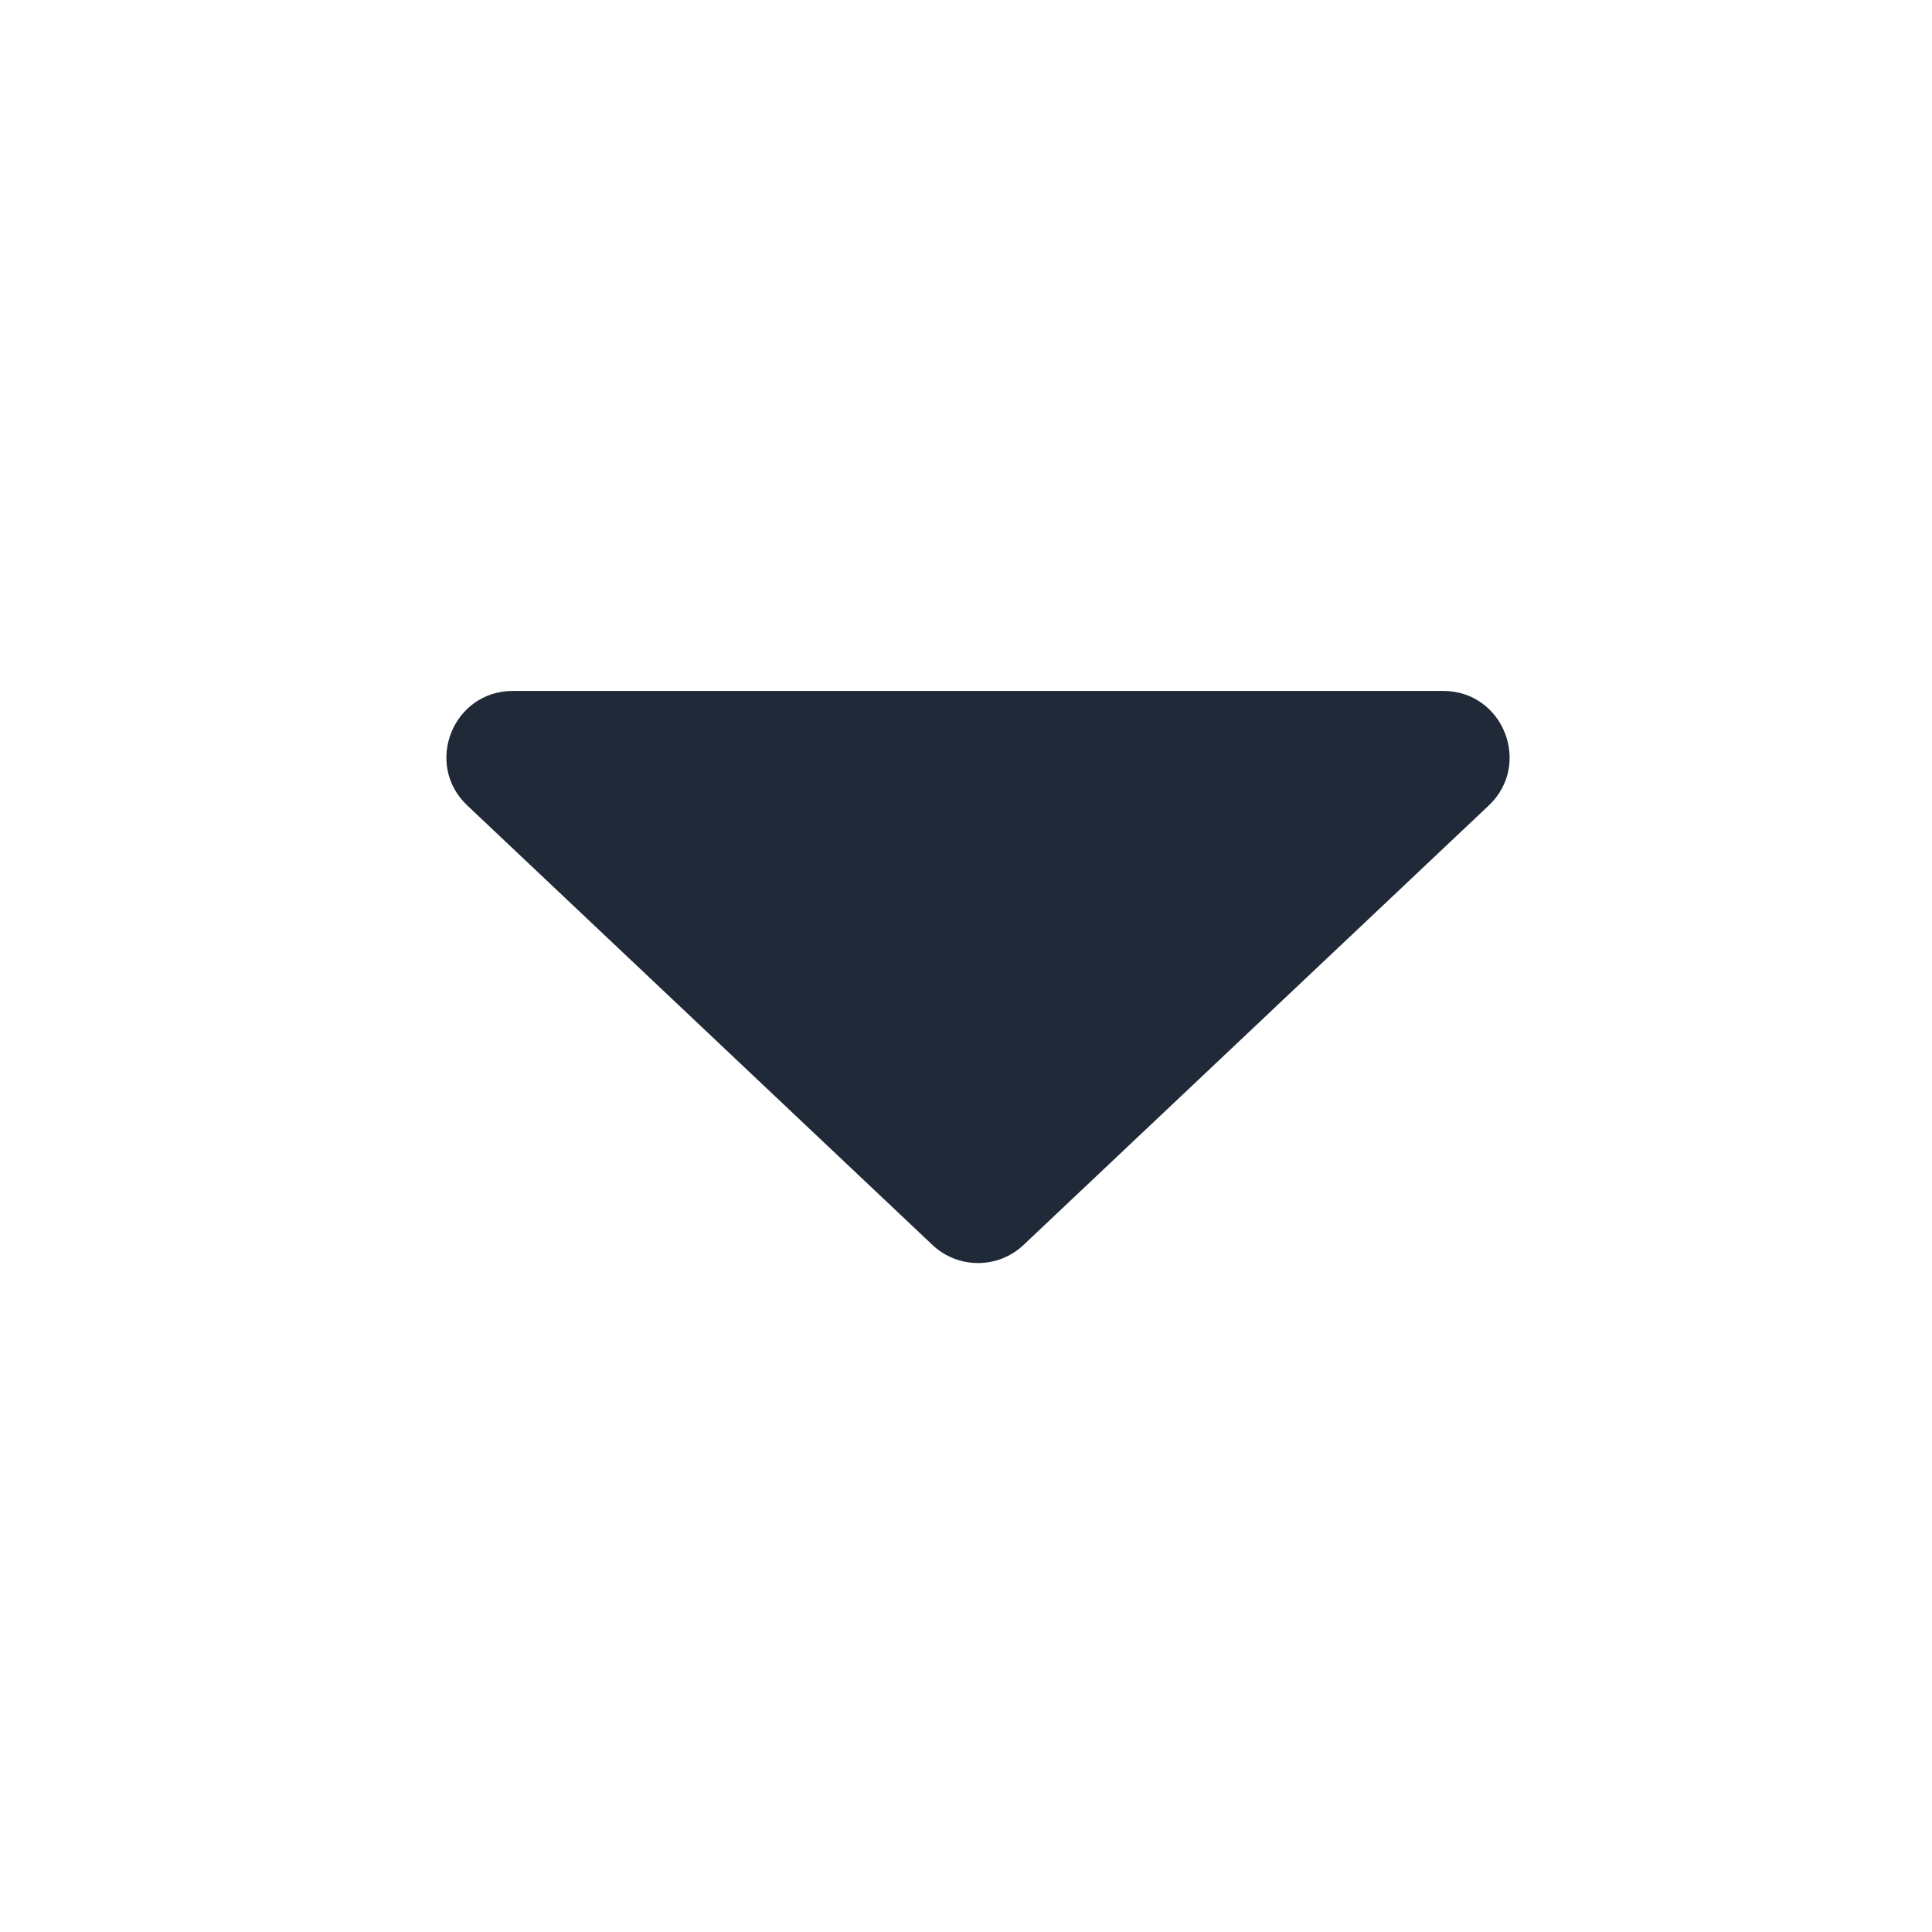
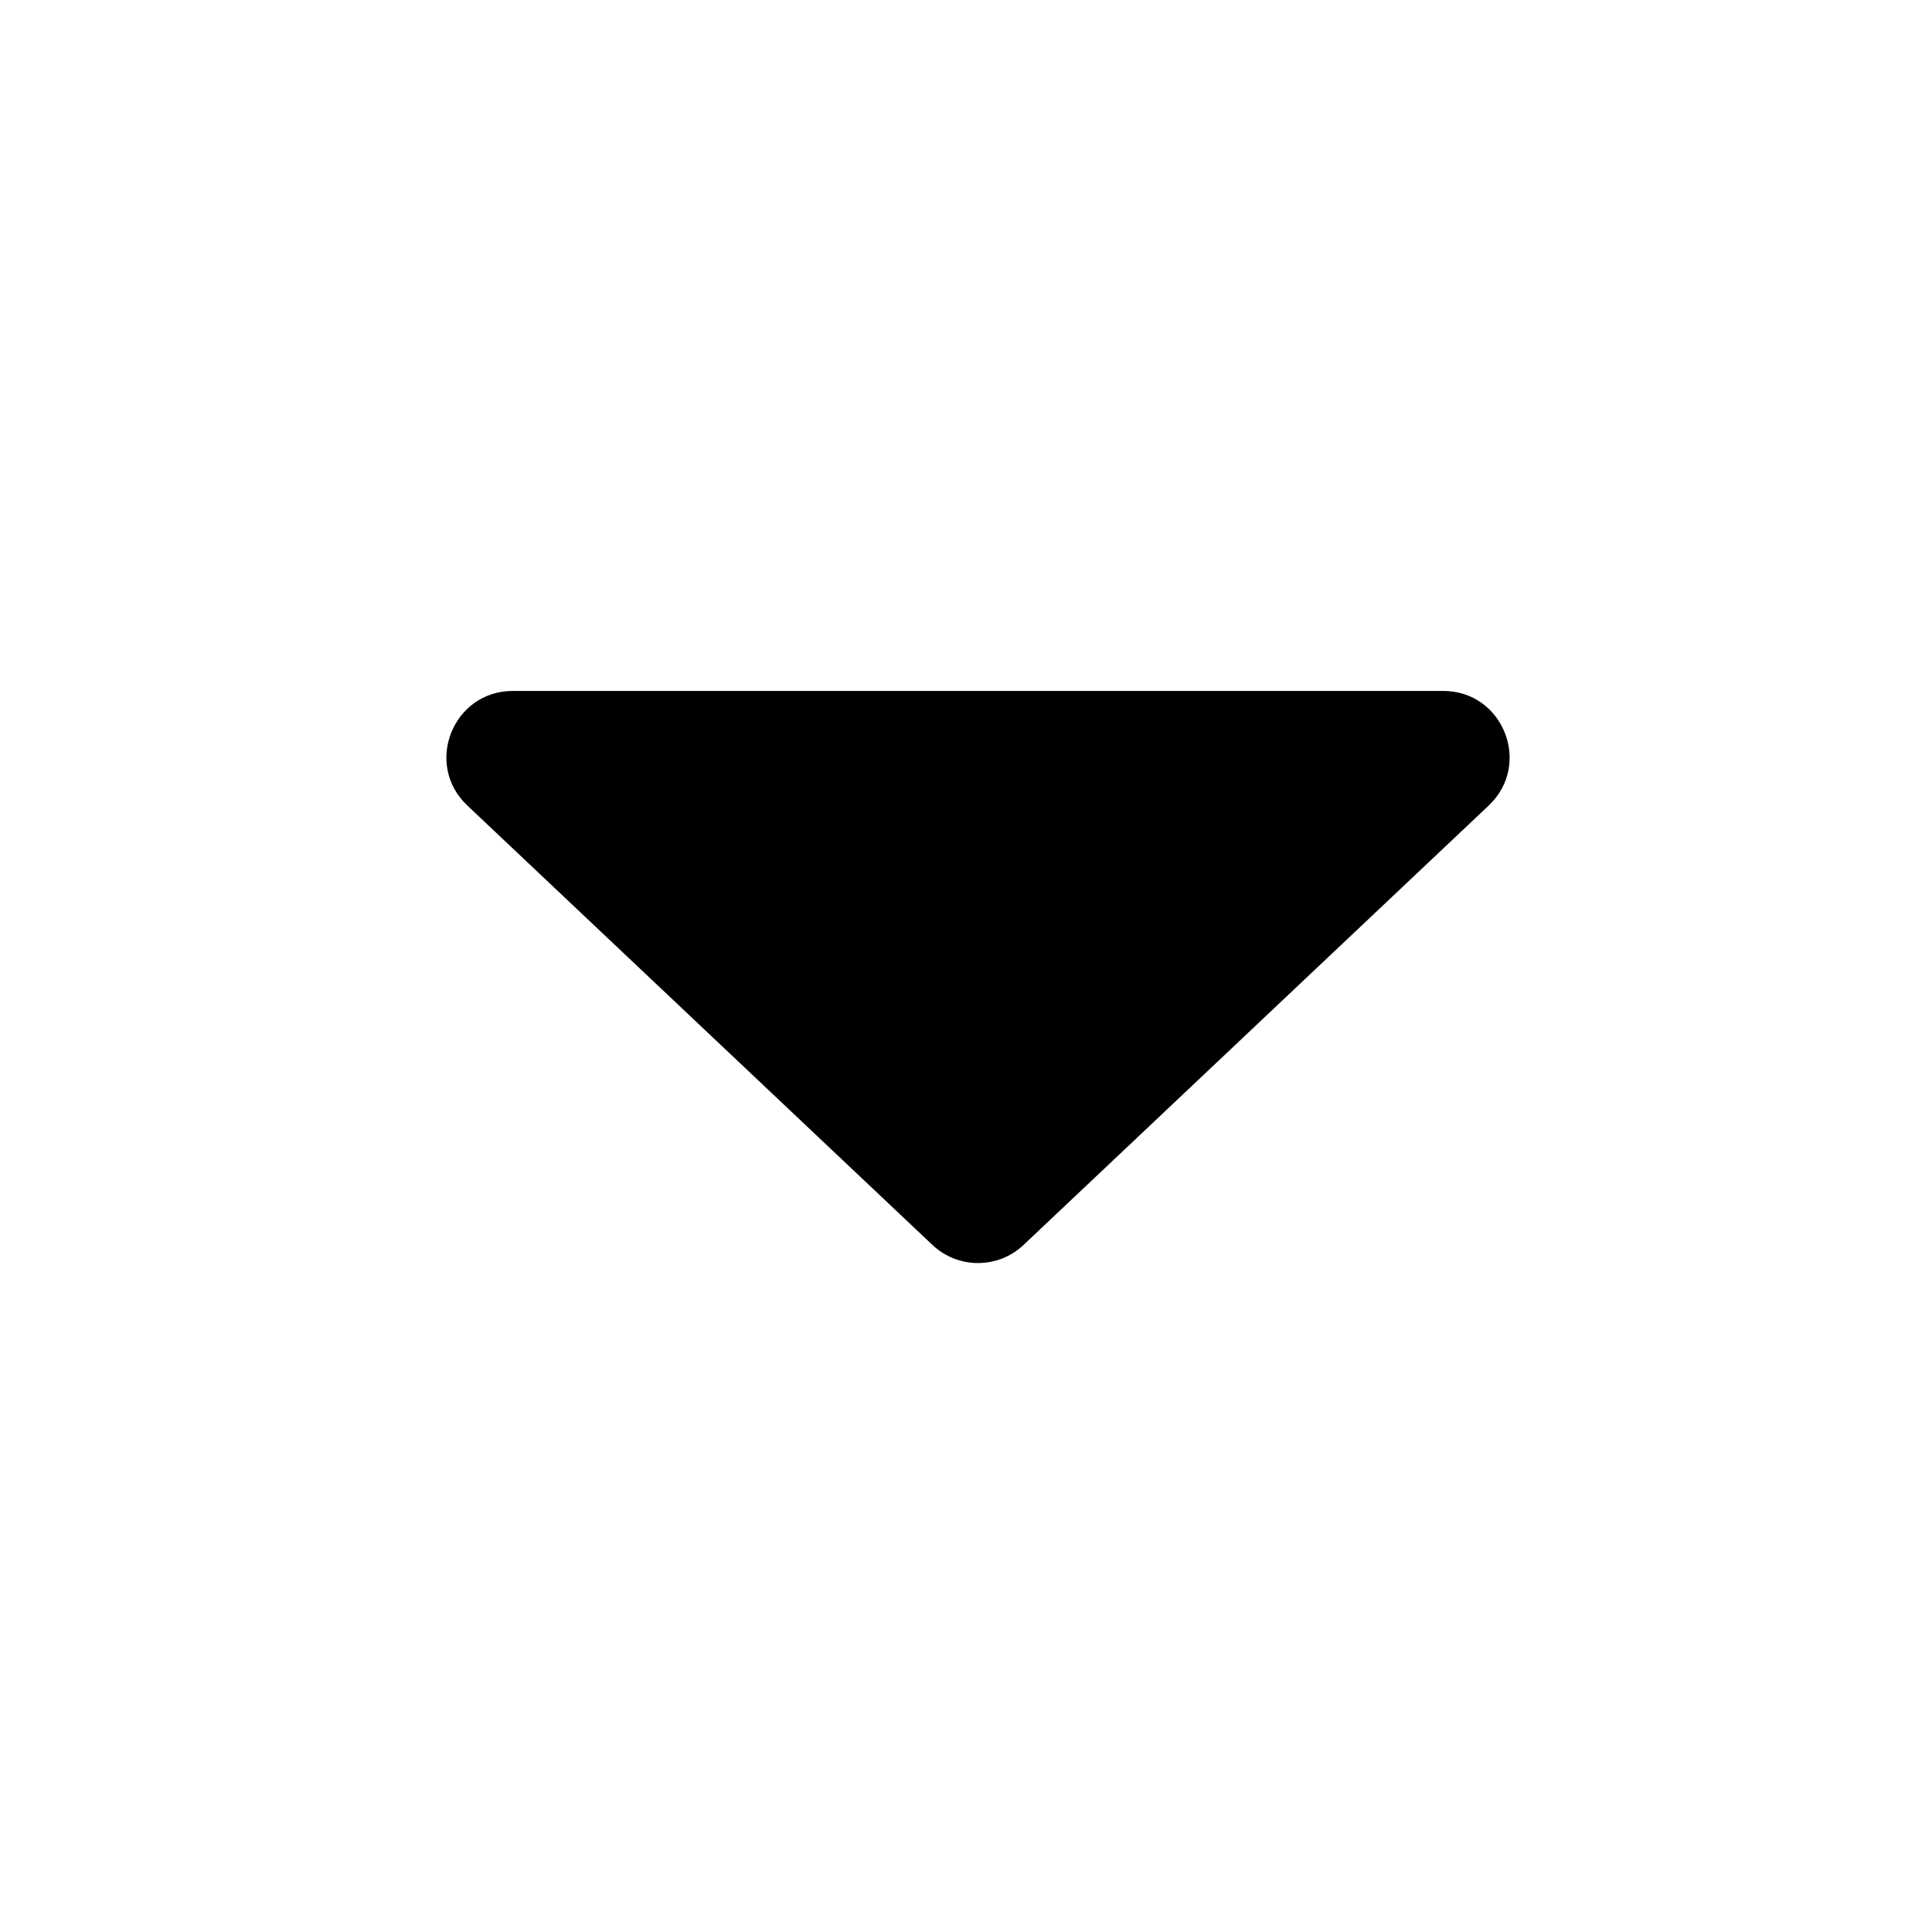
- <svg xmlns="http://www.w3.org/2000/svg" width="24" height="24" viewBox="0 0 24 24" fill="none">
-   <path d="M12.715 15.465C12.398 15.765 11.901 15.765 11.583 15.465L5.805 10.006C5.263 9.494 5.625 8.583 6.371 8.583L17.928 8.583C18.673 8.583 19.035 9.494 18.494 10.006L12.715 15.465Z" fill="#1F2937" />
+ <svg xmlns="http://www.w3.org/2000/svg" width="24" height="24" viewBox="0 0 24 24" fill="currentColor">
+   <path d="M12.715 15.465C12.398 15.765 11.901 15.765 11.583 15.465L5.805 10.006C5.263 9.494 5.625 8.583 6.371 8.583L17.928 8.583C18.673 8.583 19.035 9.494 18.494 10.006L12.715 15.465Z" fill="currentColor" />
</svg>
